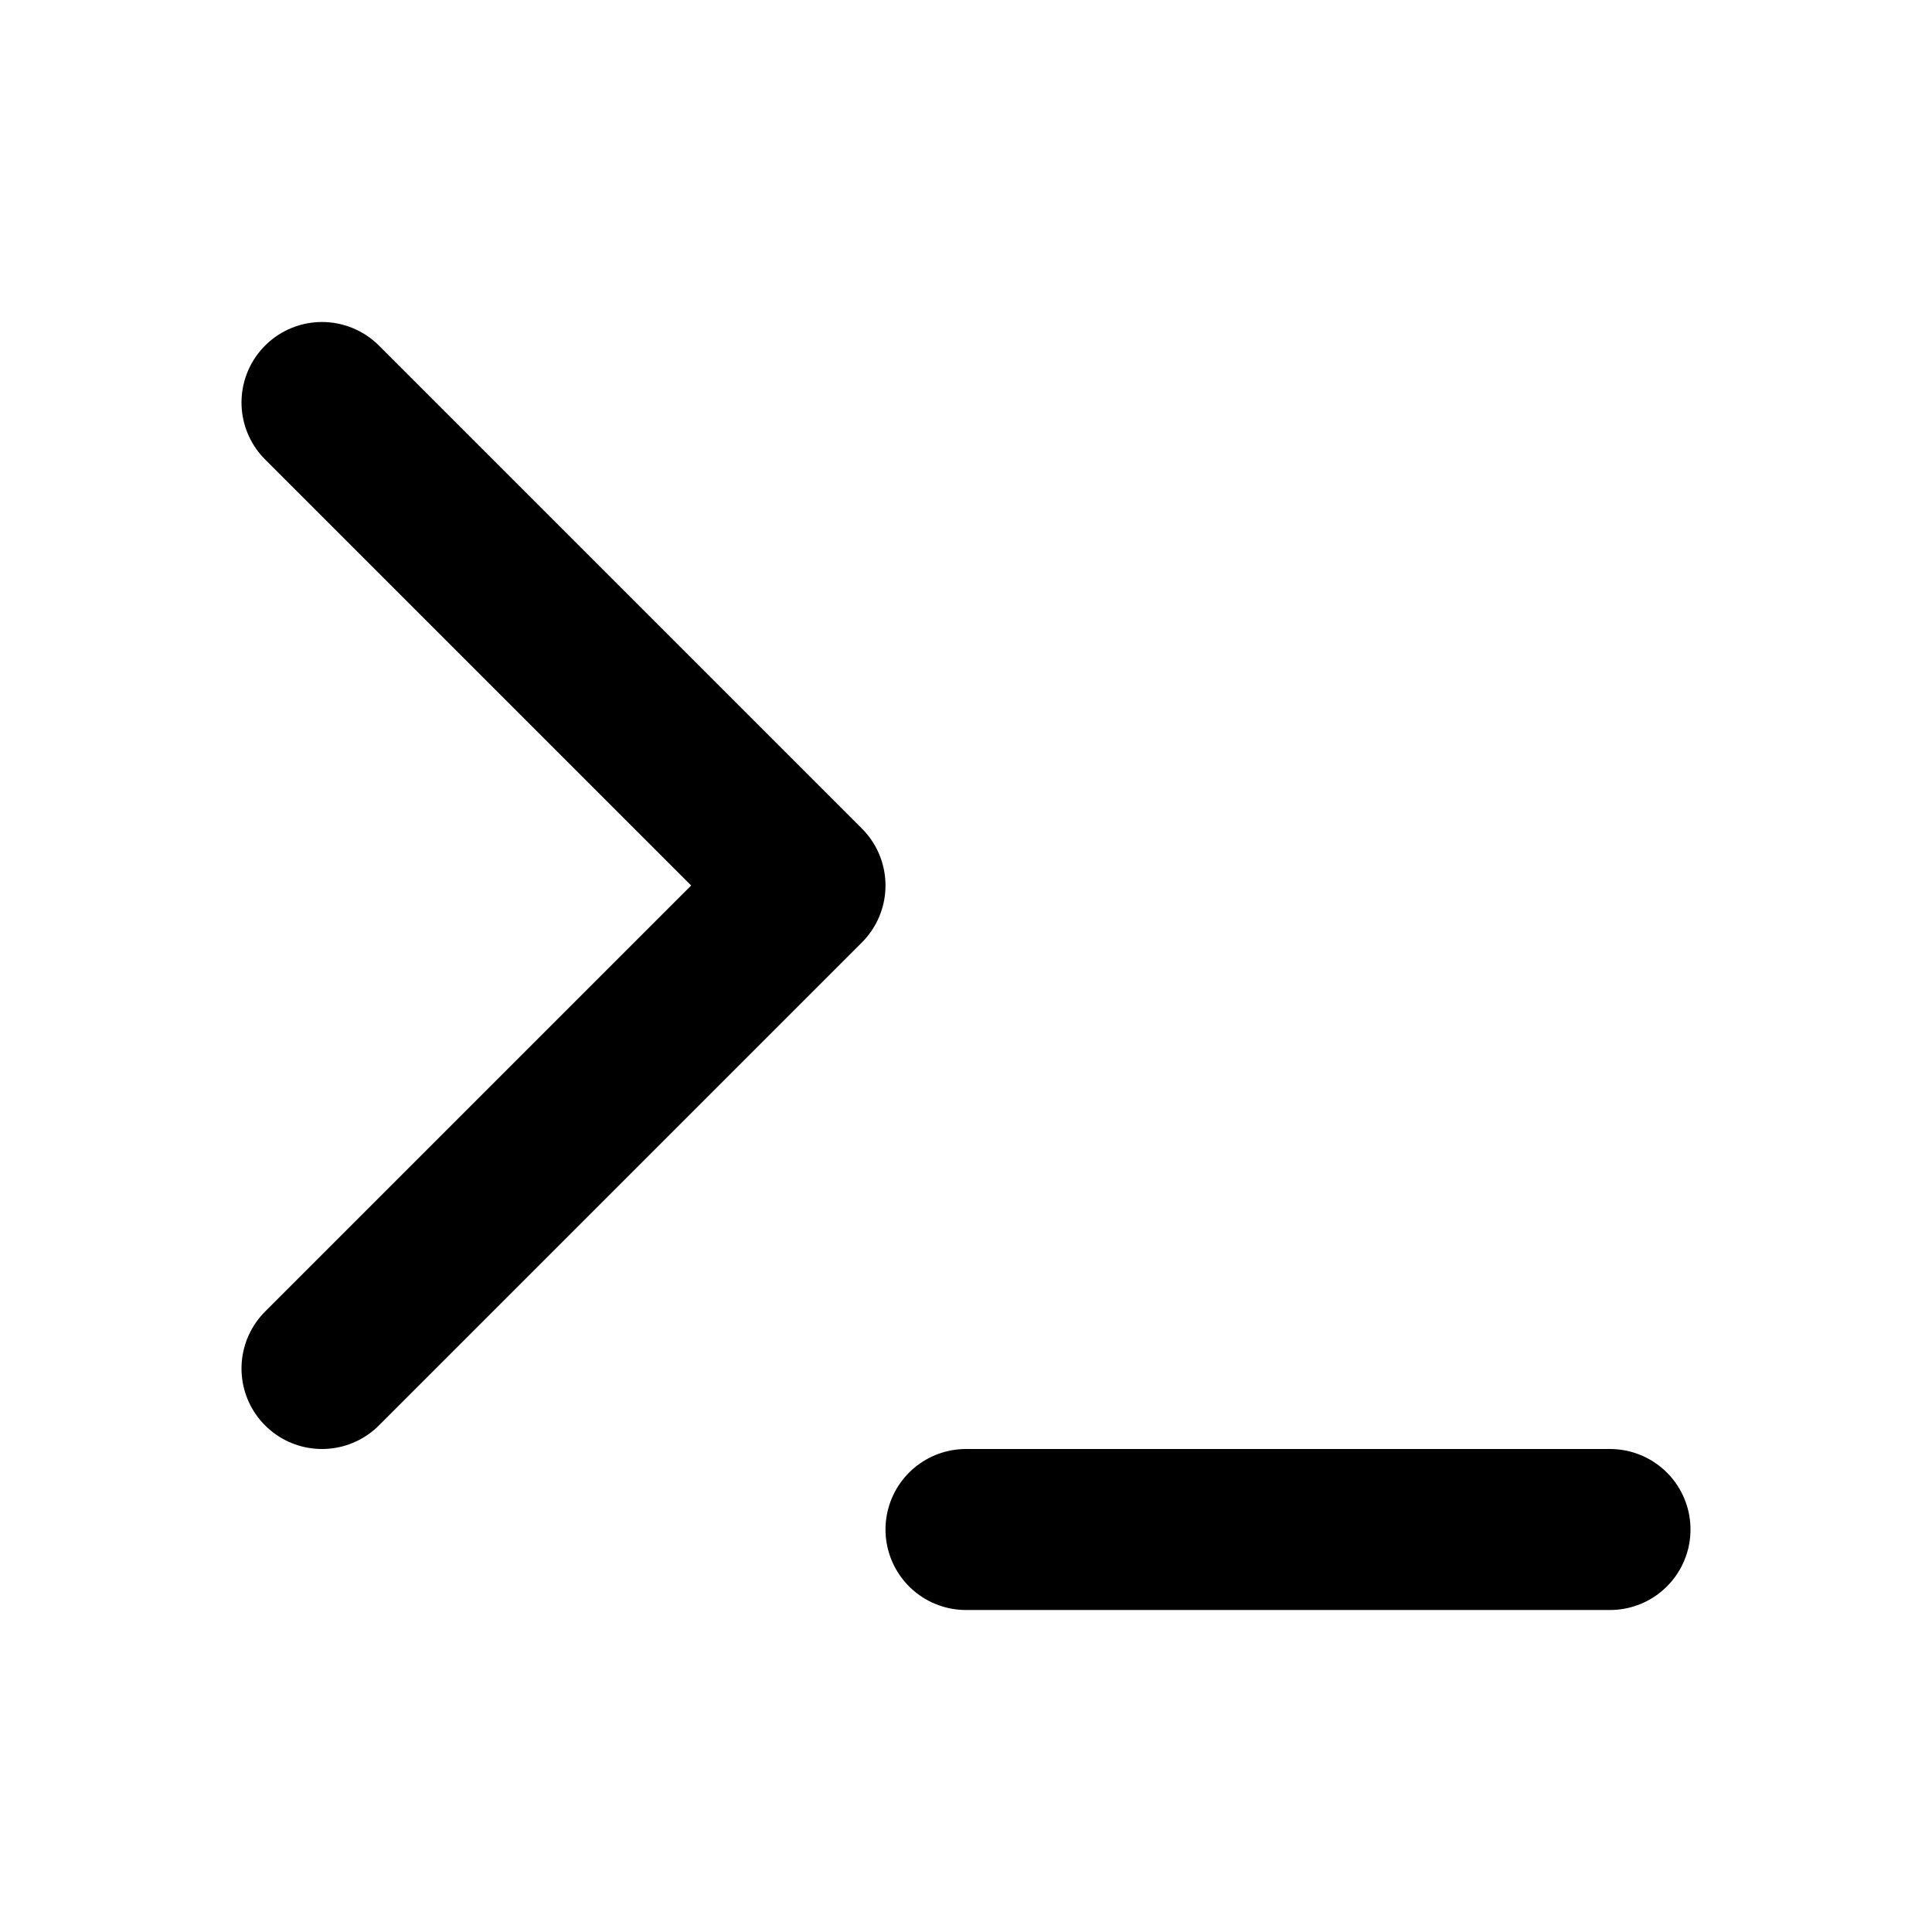
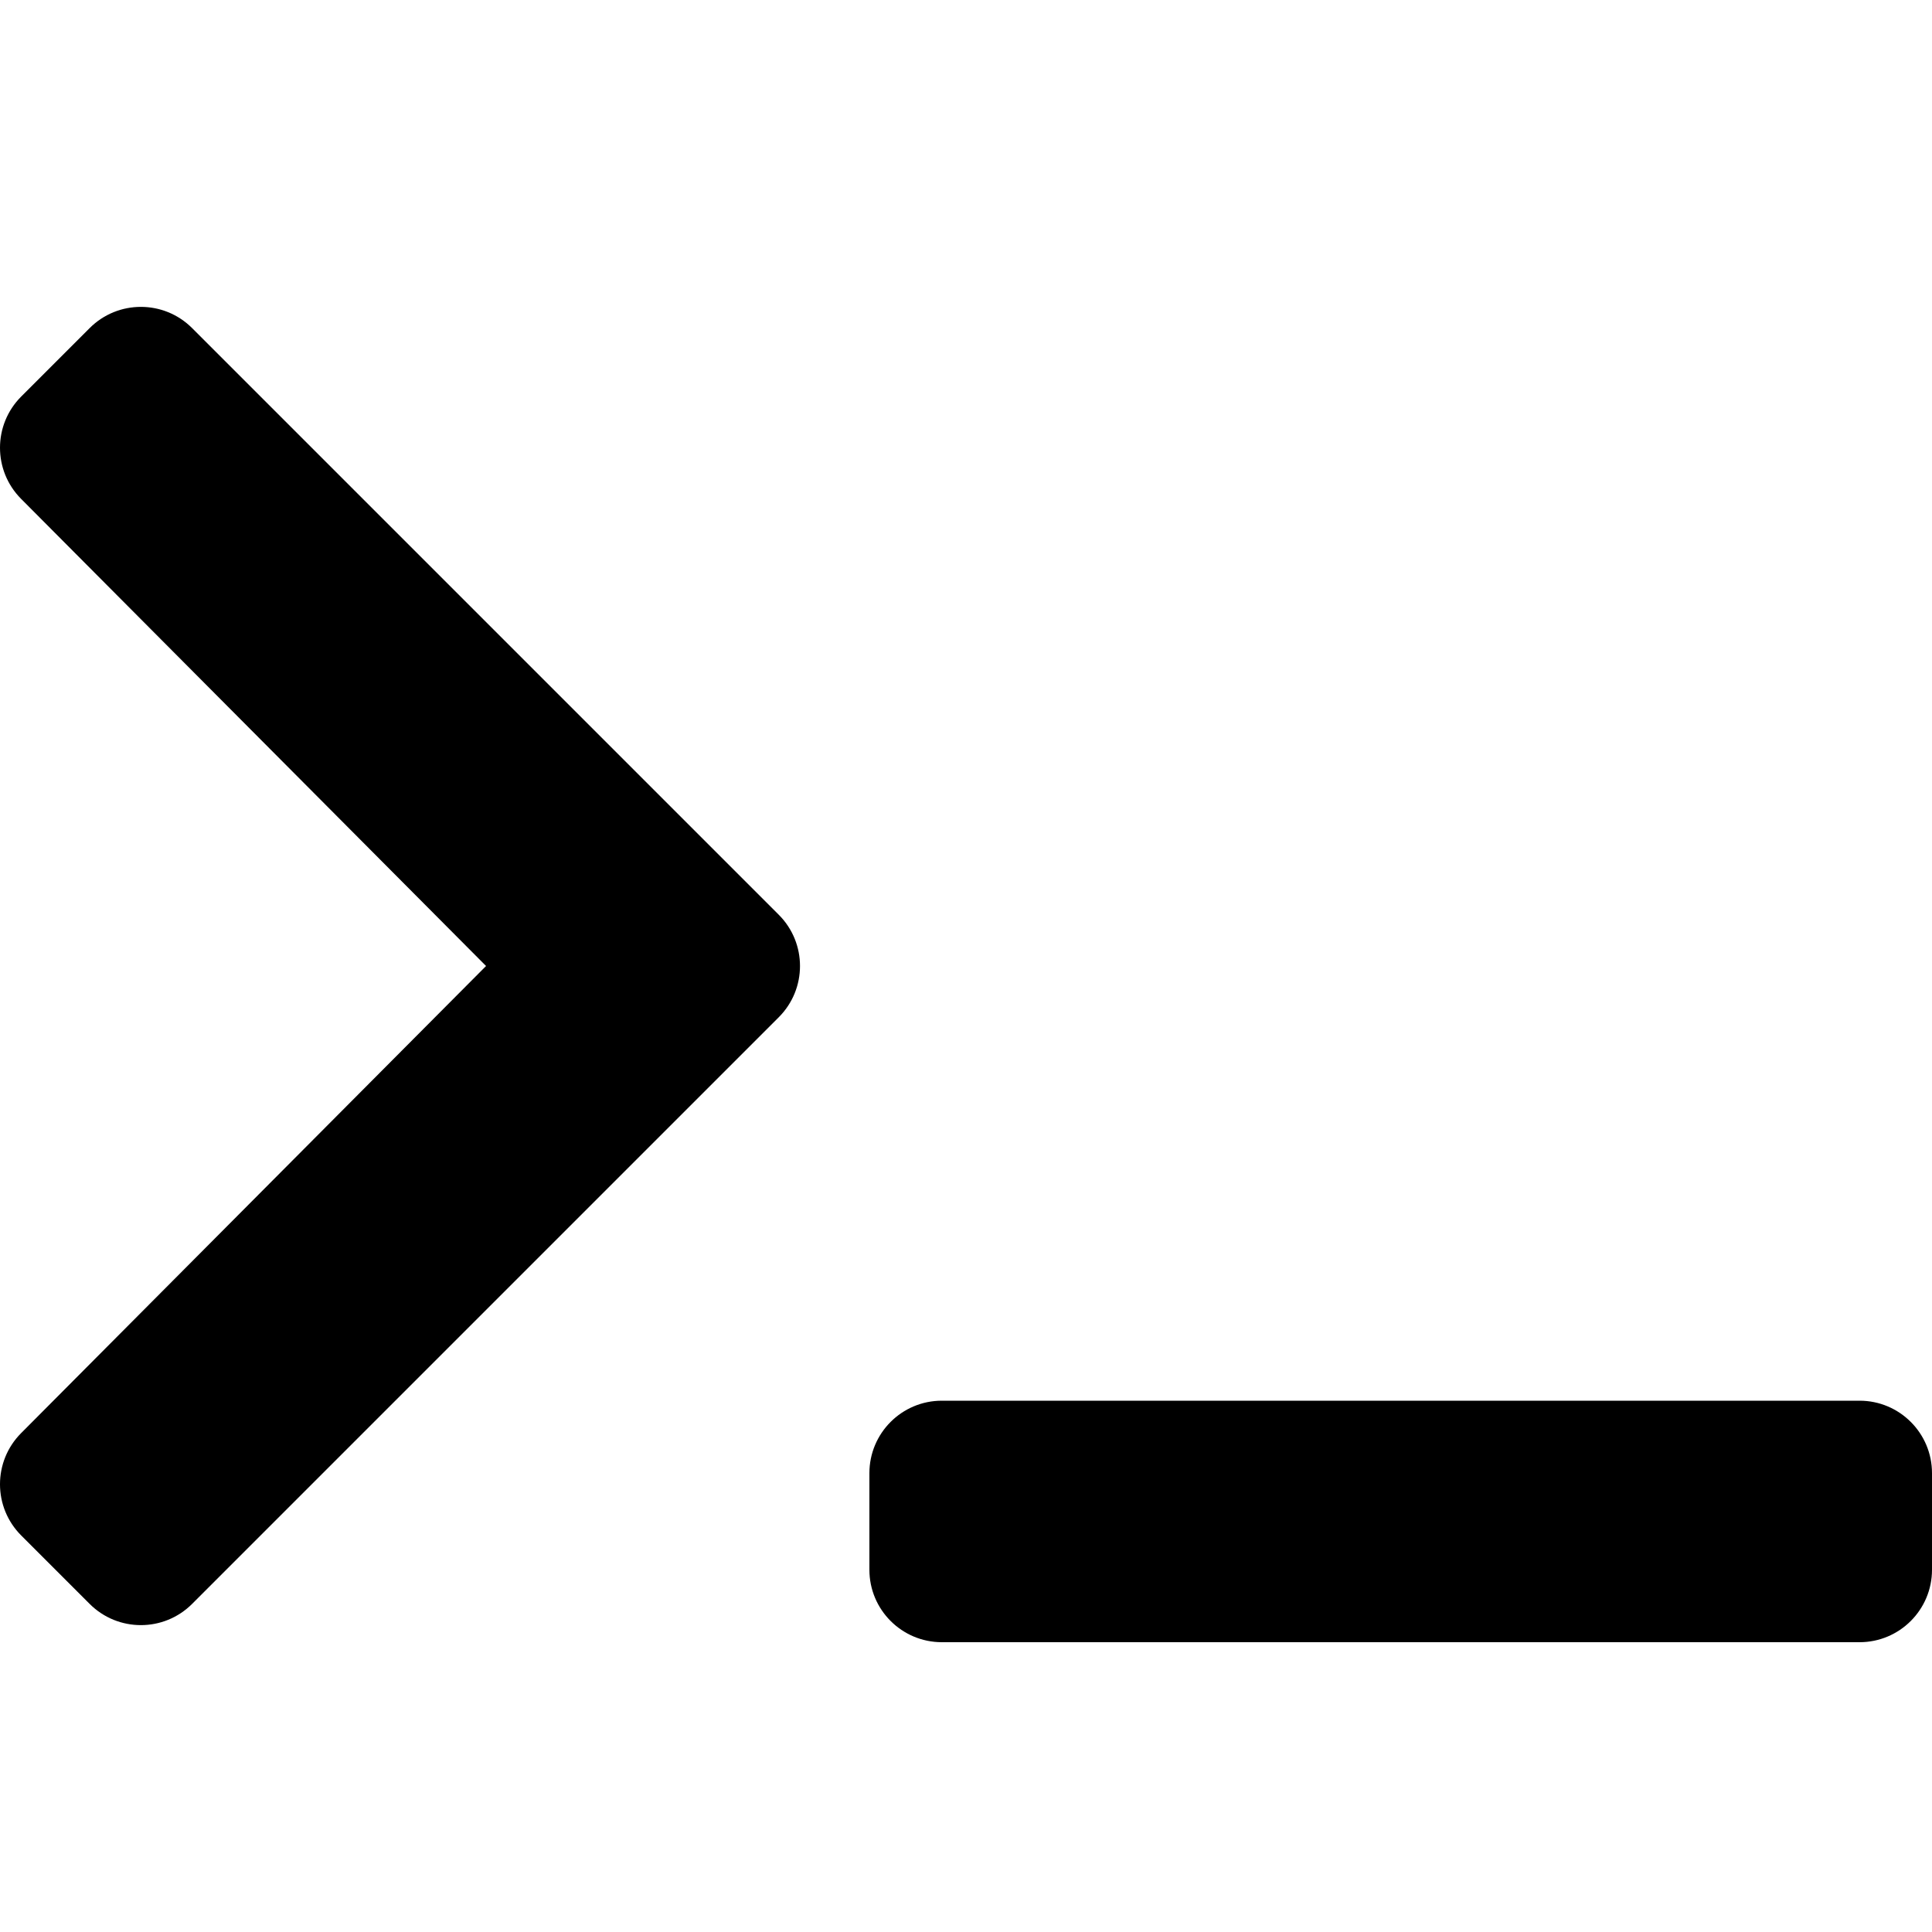
- <svg xmlns="http://www.w3.org/2000/svg" width="24" height="24" viewBox="0 0 24 24" fill="none" stroke="currentColor" stroke-width="2" stroke-linecap="round" stroke-linejoin="round" class="feather feather-terminal">
-   <polyline points="4 17 10 11 4 5" />
-   <line x1="12" y1="19" x2="20" y2="19" />
+ <svg xmlns="http://www.w3.org/2000/svg" aria-hidden="true" data-prefix="fas" data-icon="terminal" class="svg-inline--fa fa-terminal fa-w-20" role="img" width="16" height="16" viewBox="0 0 640 512">
+   <path fill="currentColor" d="M257.981 272.971L63.638 467.314c-9.373 9.373-24.569 9.373-33.941 0L7.029 444.647c-9.357-9.357-9.375-24.522-.04-33.901L161.011 256 6.99 101.255c-9.335-9.379-9.317-24.544.04-33.901l22.667-22.667c9.373-9.373 24.569-9.373 33.941 0L257.981 239.03c9.373 9.372 9.373 24.568 0 33.941zM640 456v-32c0-13.255-10.745-24-24-24H312c-13.255 0-24 10.745-24 24v32c0 13.255 10.745 24 24 24h304c13.255 0 24-10.745 24-24z" />
</svg>
